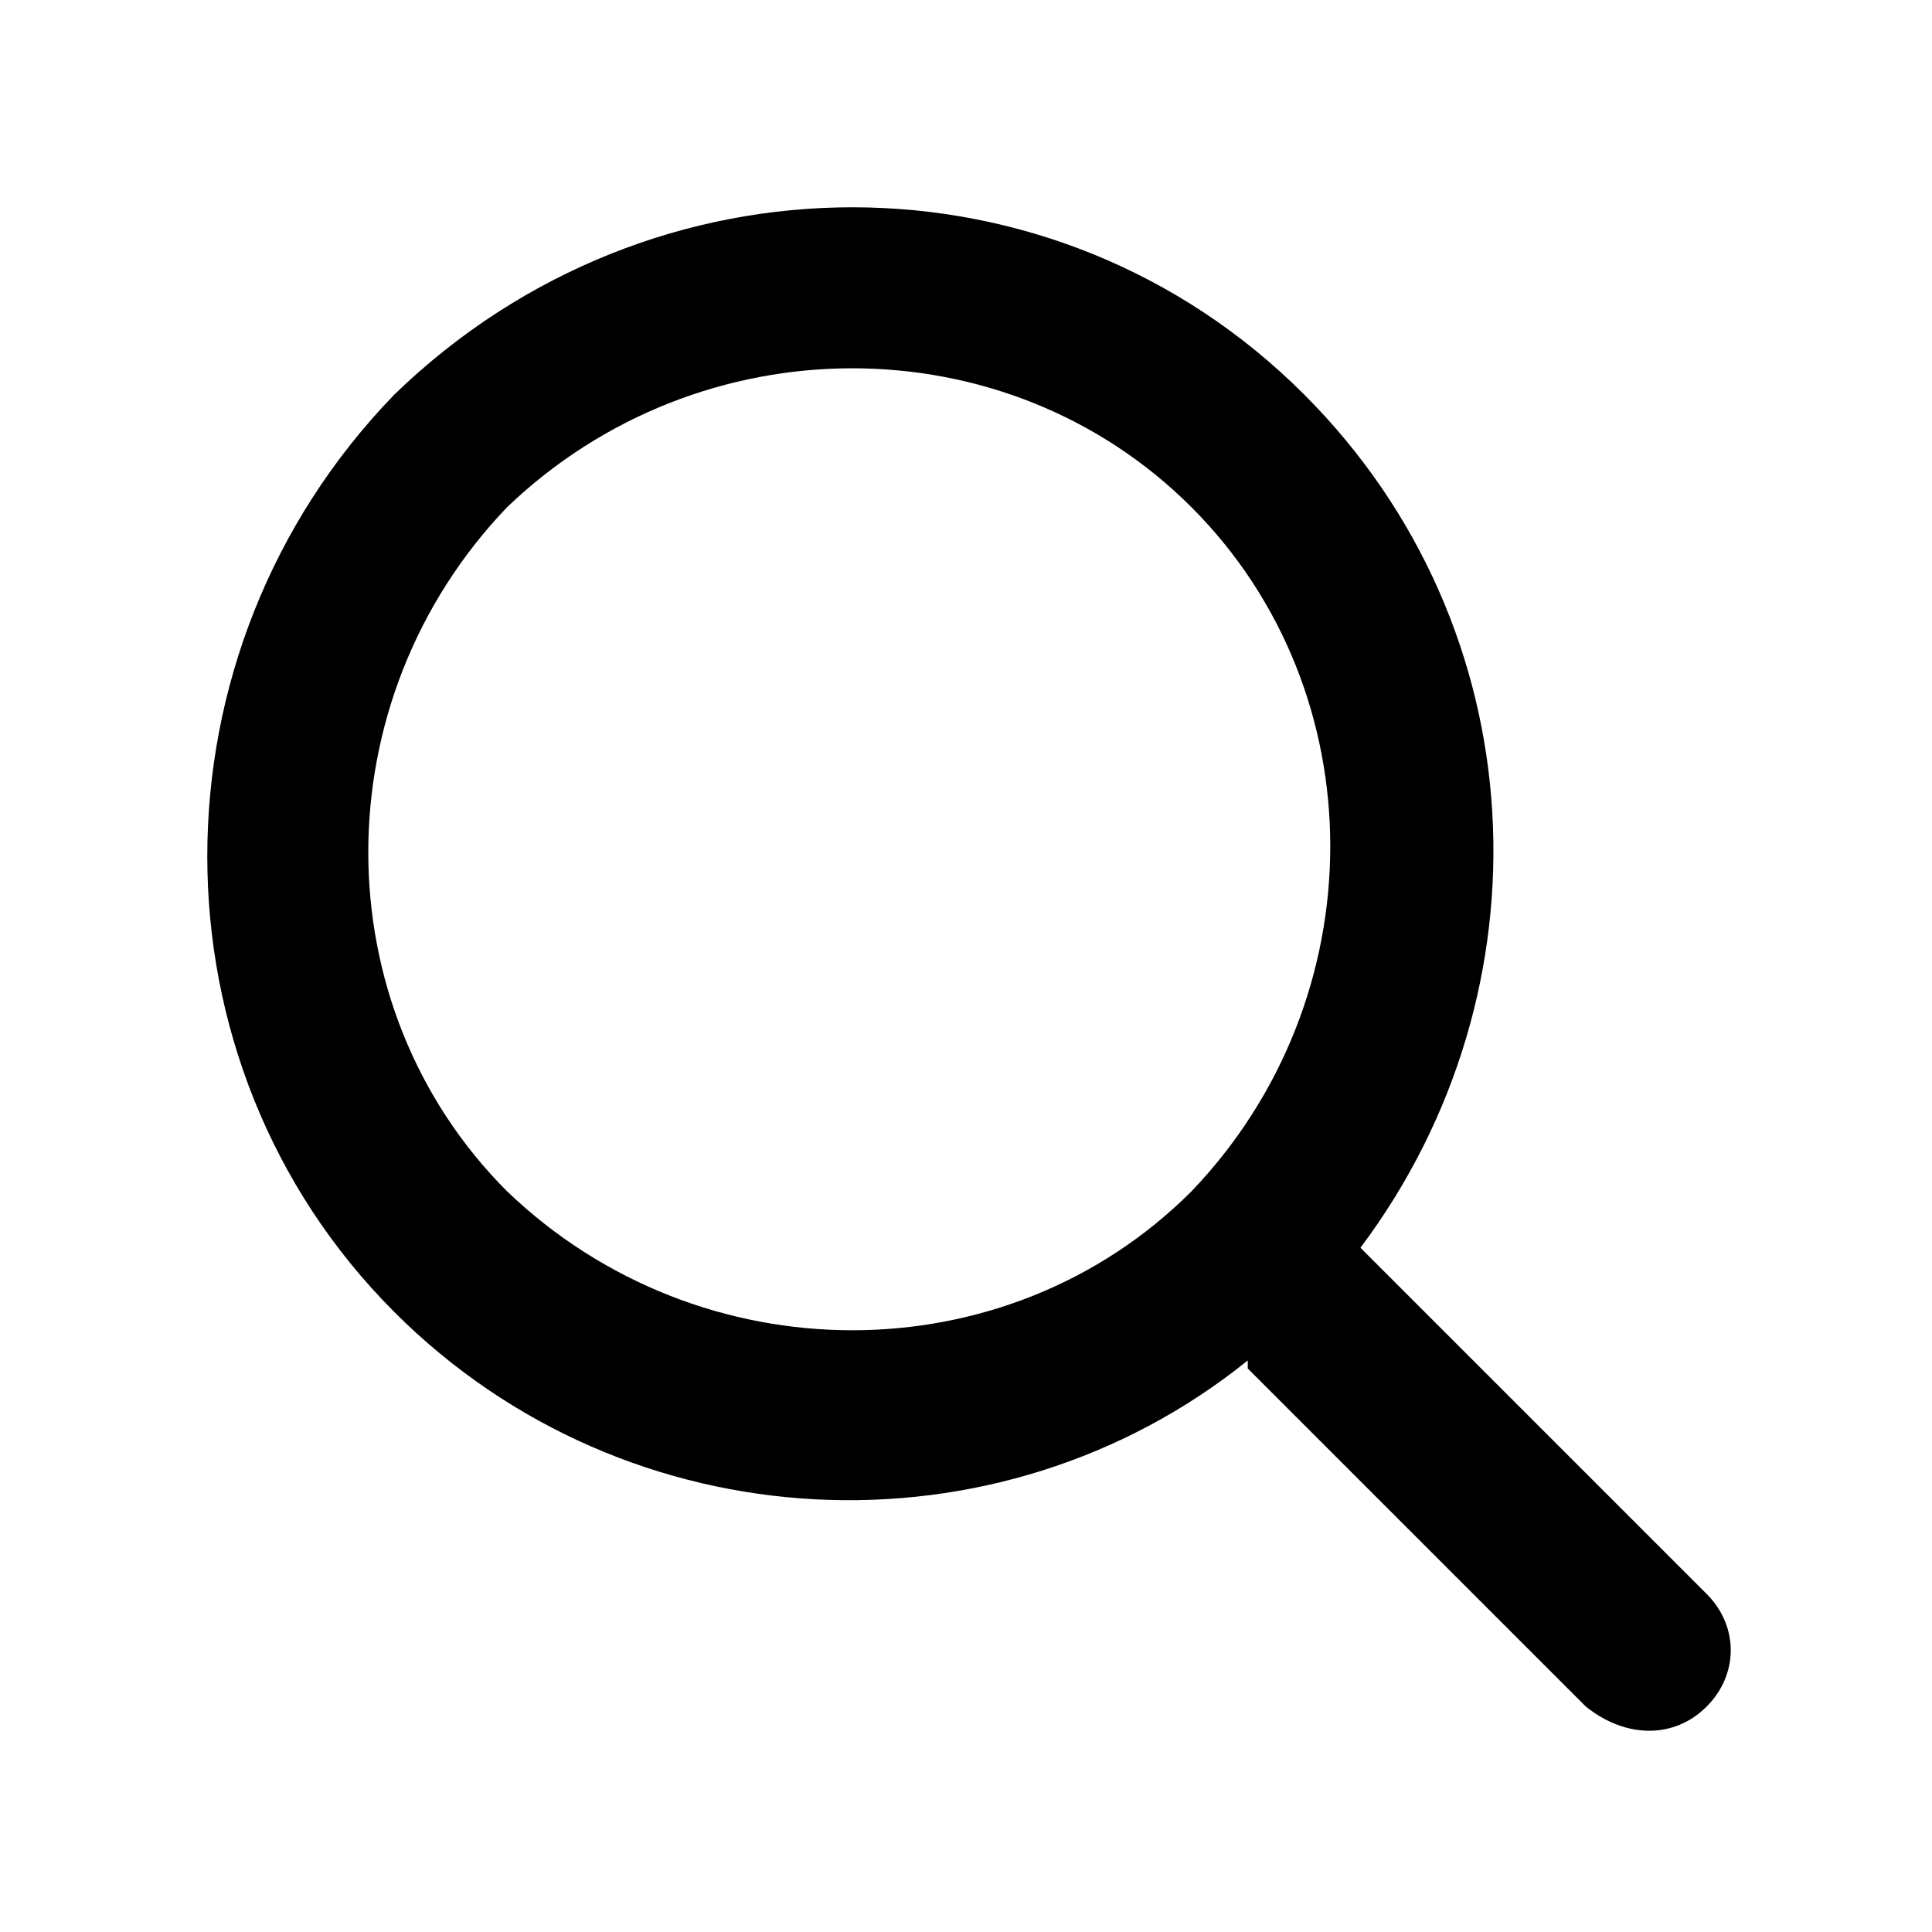
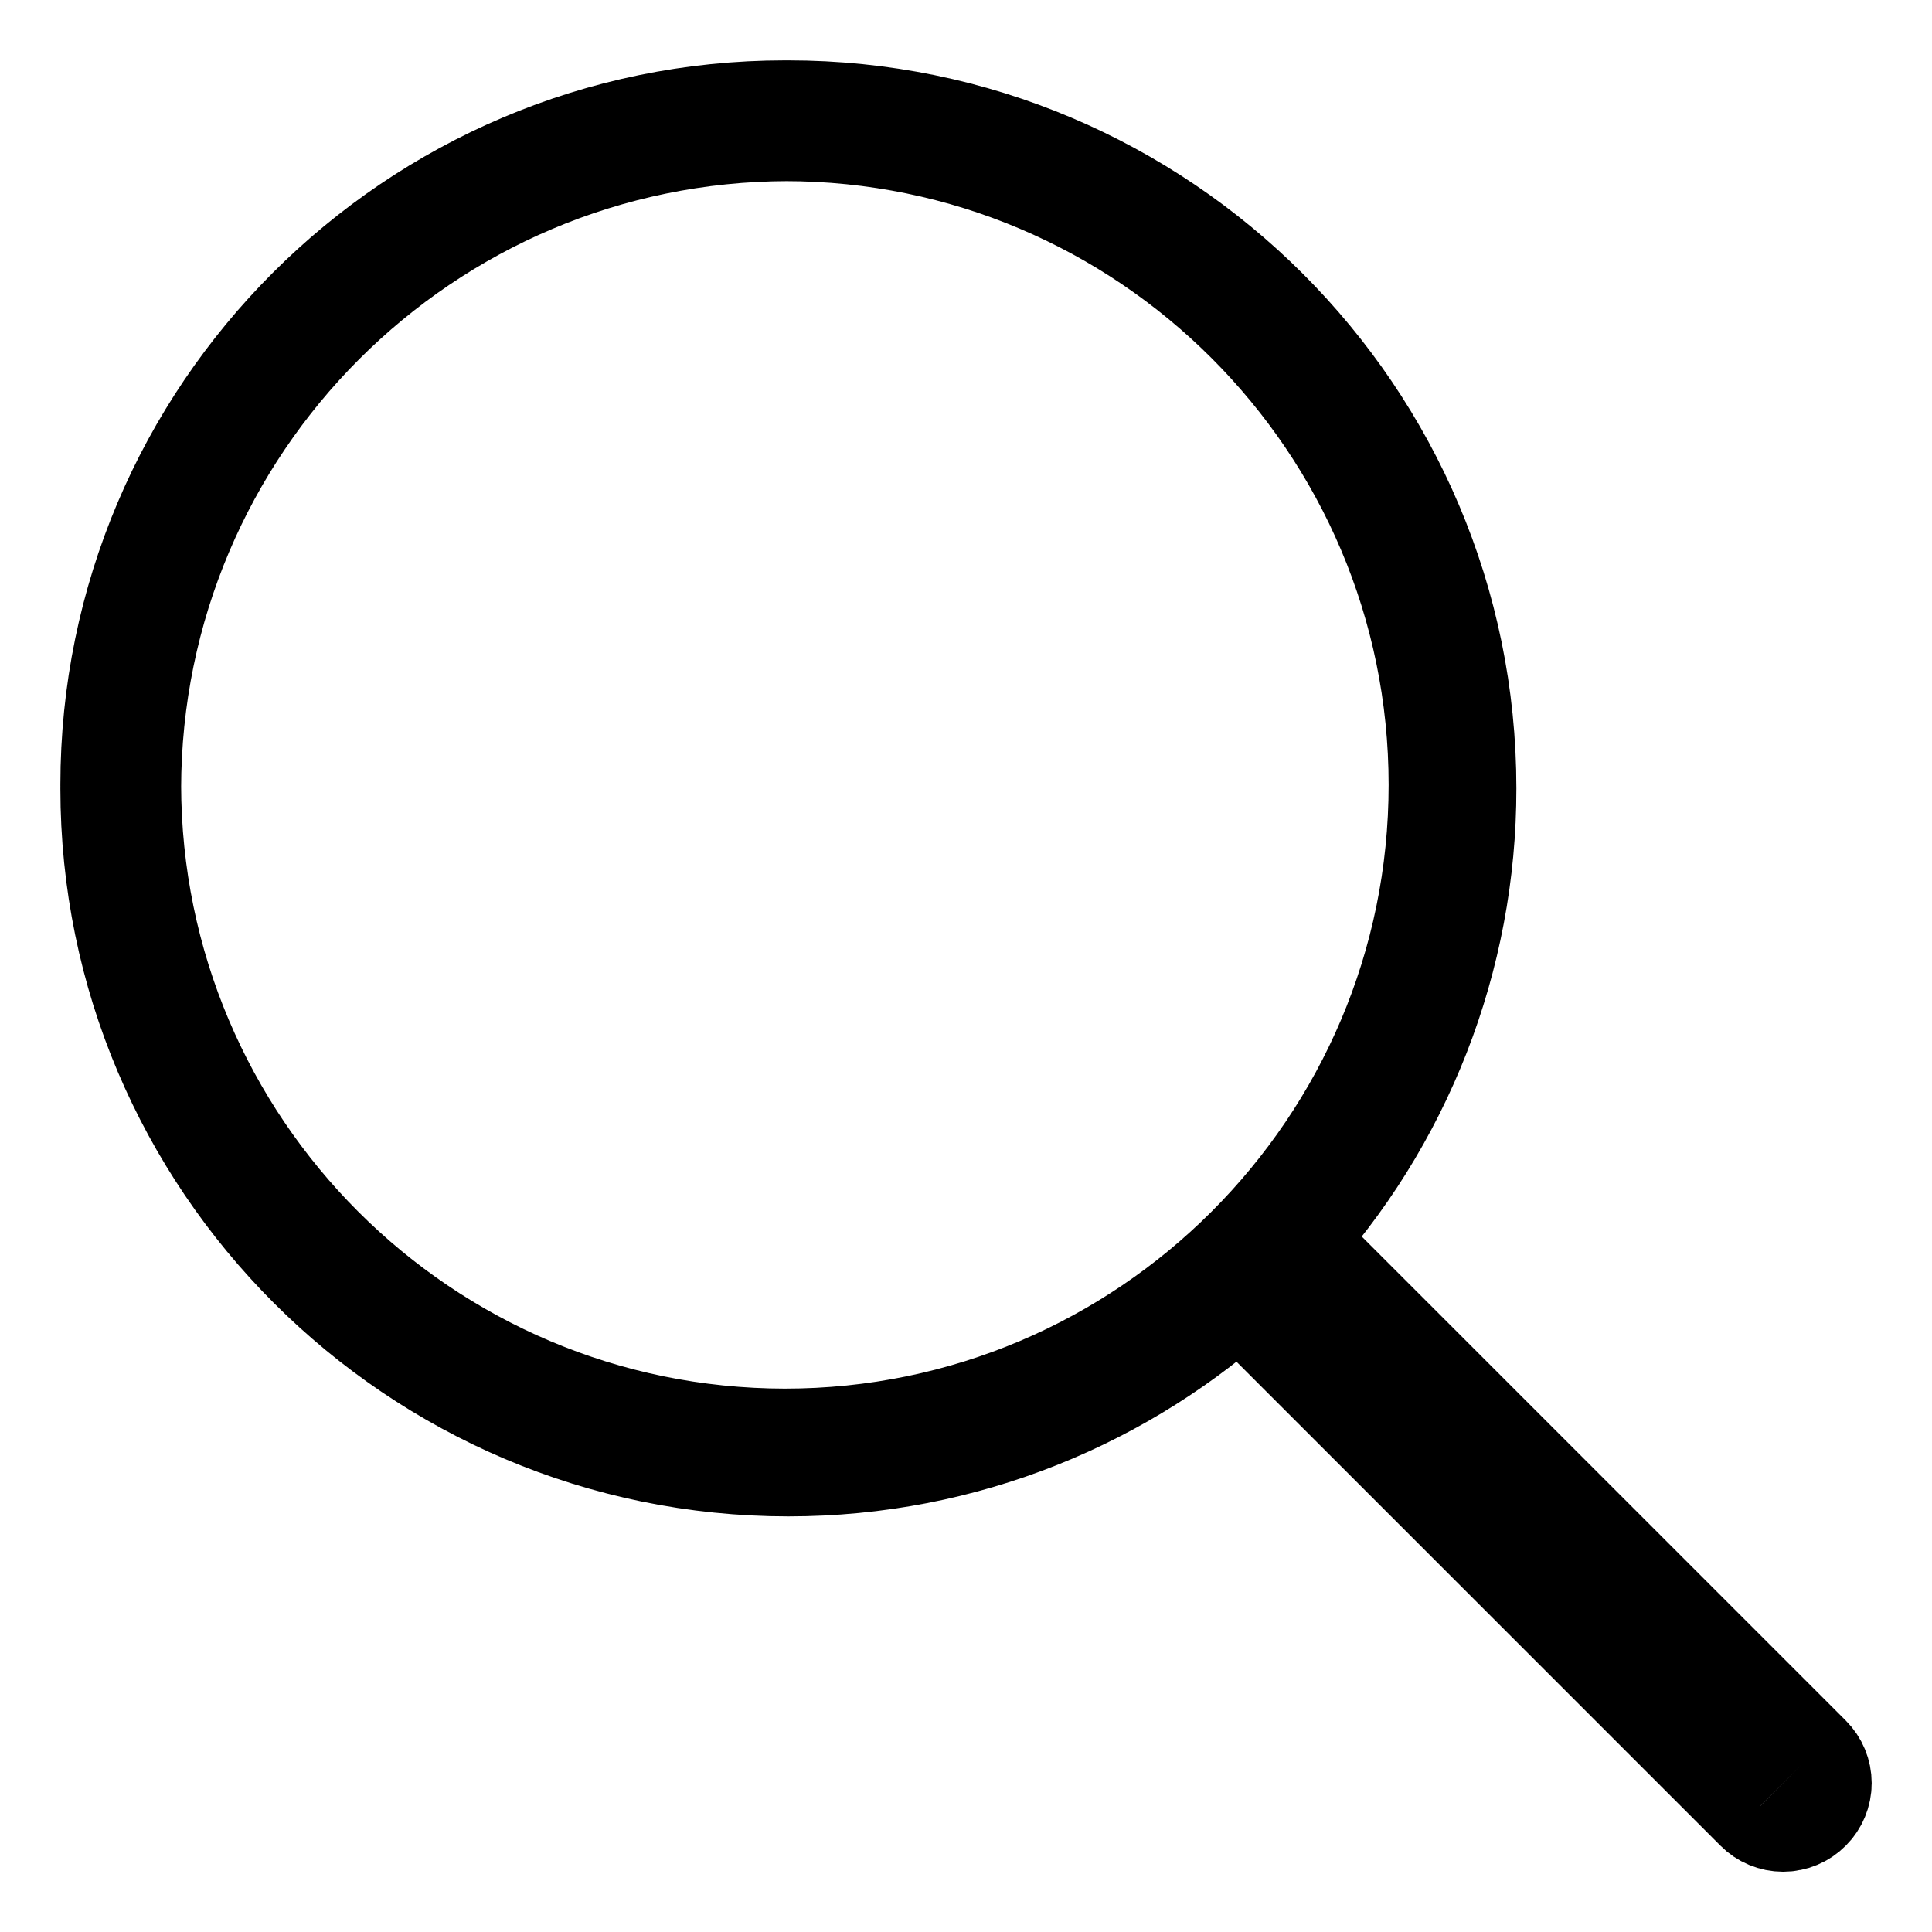
- <svg xmlns="http://www.w3.org/2000/svg" viewBox="0 0 24 24" width="24" height="24">
-   <path d="M16.9,15.5c2.4-3.2,2.2-7.7-0.7-10.6c-3.1-3.1-8.1-3.1-11.3,0c-3.1,3.2-3.1,8.3,0,11.4     c2.9,2.9,7.5,3.1,10.6,0.6c0,0.1,0,0.1,0,0.1l4.2,4.2c0.5,0.4,1.1,0.4,1.5,0c0.4-0.4,0.4-1,0-1.4L16.9,15.5     C16.9,15.5,16.9,15.5,16.9,15.5L16.9,15.5z M14.8,6.3c2.3,2.3,2.3,6.1,0,8.5c-2.3,2.3-6.1,2.3-8.5,0C4,12.5,4,8.7,6.3,6.3     C8.7,4,12.5,4,14.8,6.3z" />
+ <svg xmlns="http://www.w3.org/2000/svg" viewBox="0 0 16 16">
+   <path d="M1 6.5C1 3.467 3.467 1 6.5 1S12 3.467 12 6.5 9.533 12 6.5 12A5.506 5.506 0 011 6.5m13.932 8.102l-4.334-4.334a5.507 5.507 0 001.46-3.739C12.058 3.48 9.578 1 6.528 1A5.535 5.535 0 001 6.53c0 3.048 2.48 5.528 5.529 5.528 1.44 0 2.754-.554 3.739-1.46l4.334 4.334a.232.232 0 00.33 0 .233.233 0 000-.33" stroke="#000" fill="none" fill-rule="evenodd" />
</svg>
